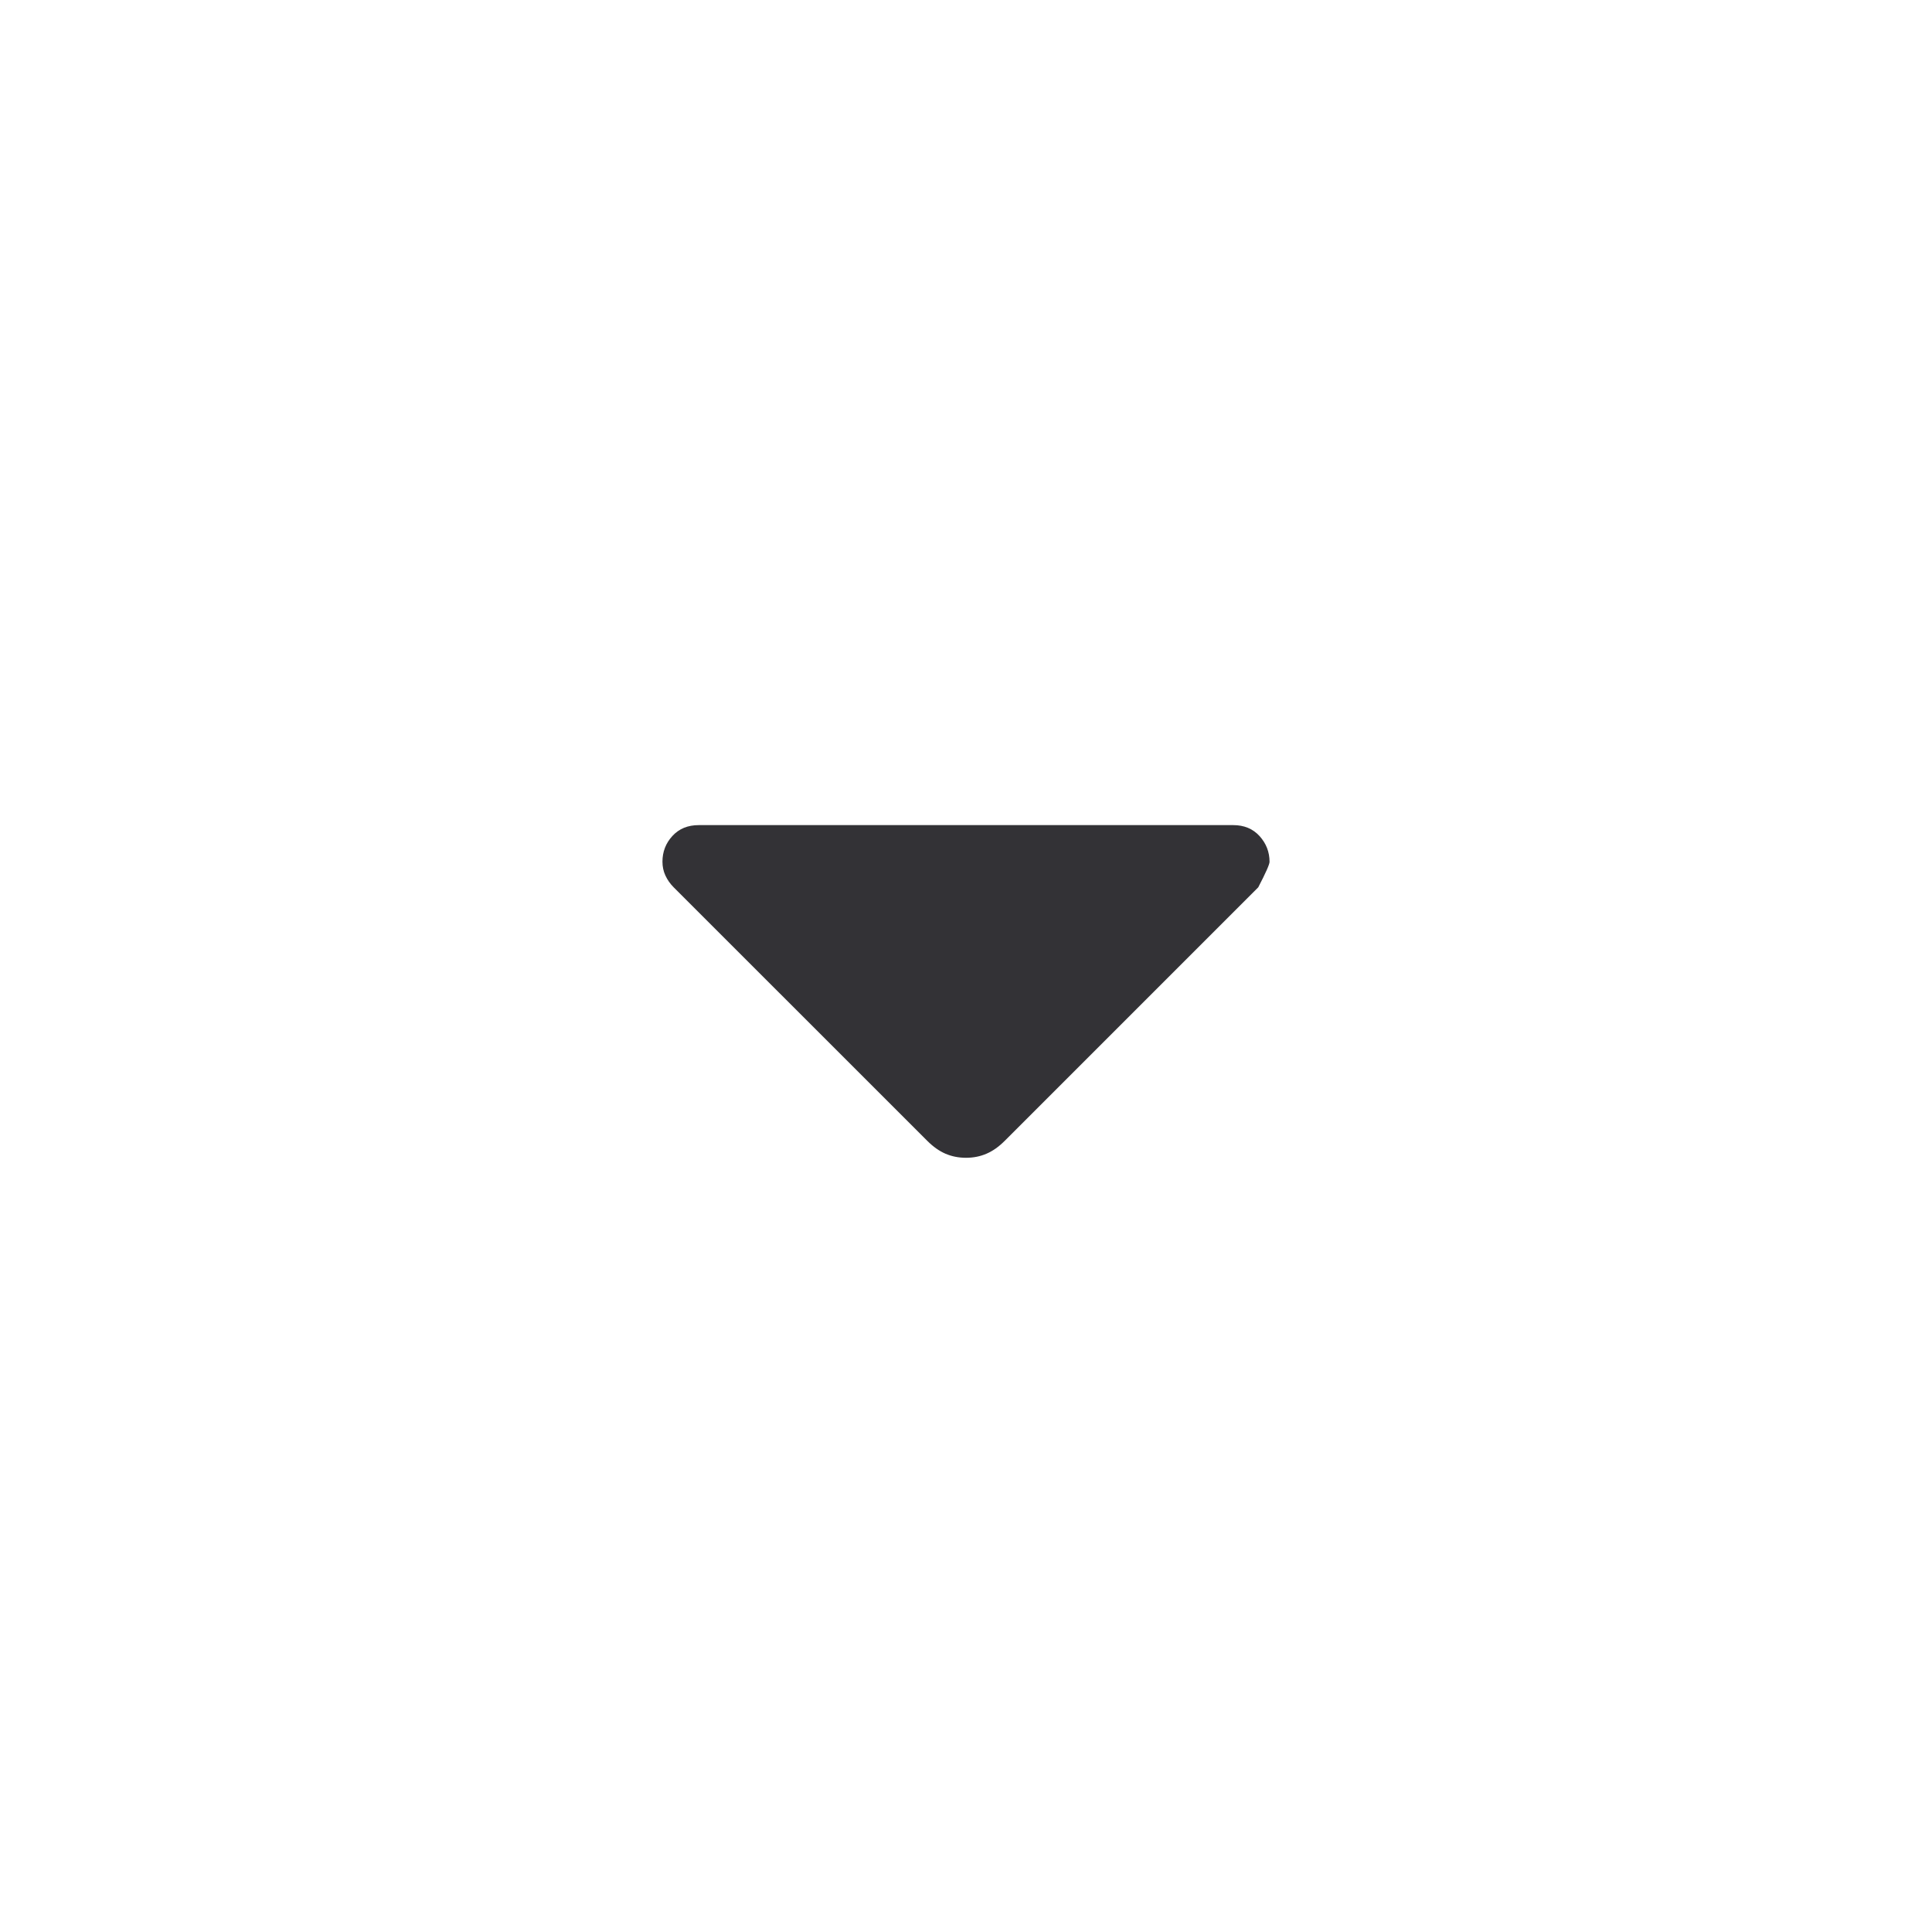
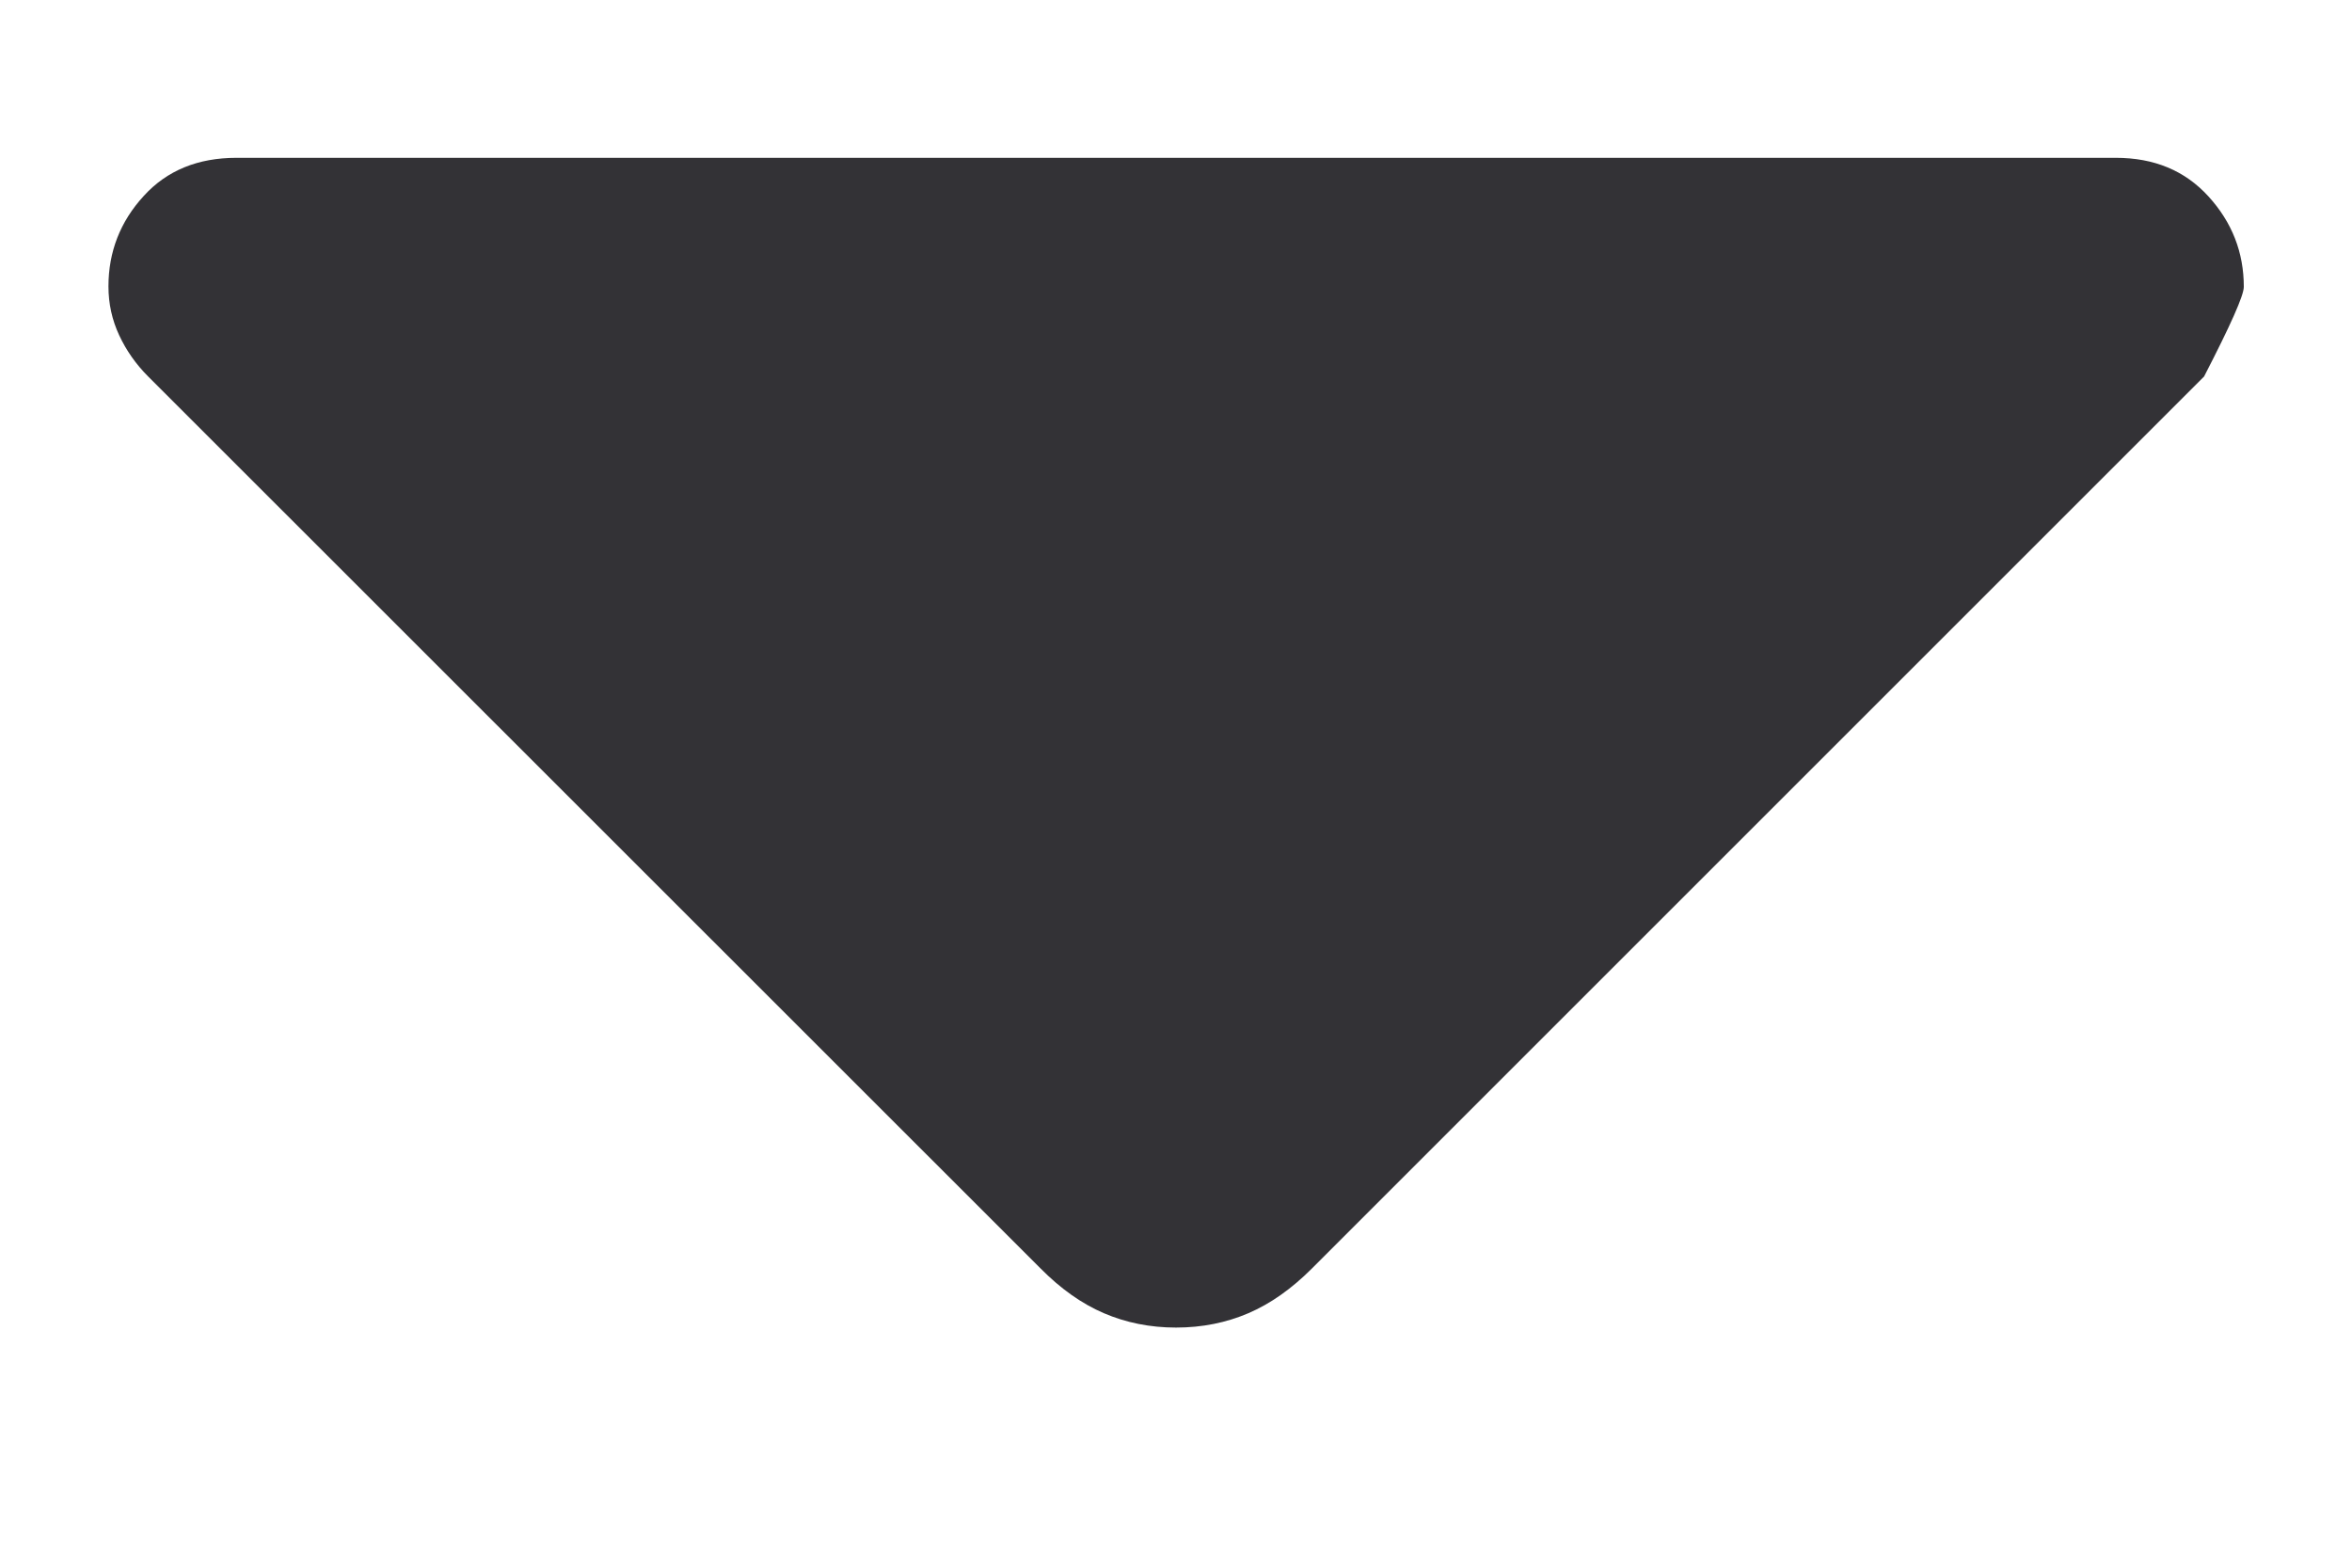
- <svg xmlns="http://www.w3.org/2000/svg" width="26" height="26" viewBox="0 0 26 26" fill="none">
-   <g id="arrow_drop_down_FILL0_wght300_GRAD0_opsz24 4">
-     <path id="Vector" d="M12.48 15.354L9.066 11.941C9.019 11.894 8.982 11.841 8.955 11.783C8.928 11.725 8.915 11.663 8.915 11.596C8.915 11.464 8.959 11.348 9.049 11.25C9.139 11.152 9.257 11.104 9.404 11.104H16.596C16.743 11.104 16.861 11.153 16.951 11.252C17.04 11.351 17.085 11.466 17.085 11.598C17.085 11.631 17.035 11.745 16.933 11.941L13.52 15.354C13.441 15.433 13.36 15.49 13.276 15.526C13.193 15.562 13.101 15.581 13 15.581C12.899 15.581 12.807 15.562 12.723 15.526C12.64 15.49 12.559 15.433 12.48 15.354Z" fill="#333236" />
-   </g>
+ <svg xmlns="http://www.w3.org/2000/svg" width="9" height="6" viewBox="0 0 9 6" fill="none">
+   <path d="M3.981 4.854L0.567 1.441C0.52 1.394 0.483 1.341 0.456 1.283C0.429 1.225 0.415 1.163 0.415 1.096C0.415 0.964 0.46 0.848 0.55 0.75C0.639 0.652 0.758 0.604 0.905 0.604H8.096C8.243 0.604 8.361 0.653 8.451 0.752C8.541 0.851 8.586 0.966 8.586 1.098C8.586 1.131 8.535 1.245 8.434 1.441L5.02 4.855C4.942 4.933 4.861 4.99 4.777 5.026C4.693 5.062 4.601 5.081 4.5 5.081C4.4 5.081 4.308 5.062 4.224 5.026C4.14 4.99 4.059 4.933 3.981 4.854Z" fill="#333236" />
</svg>
